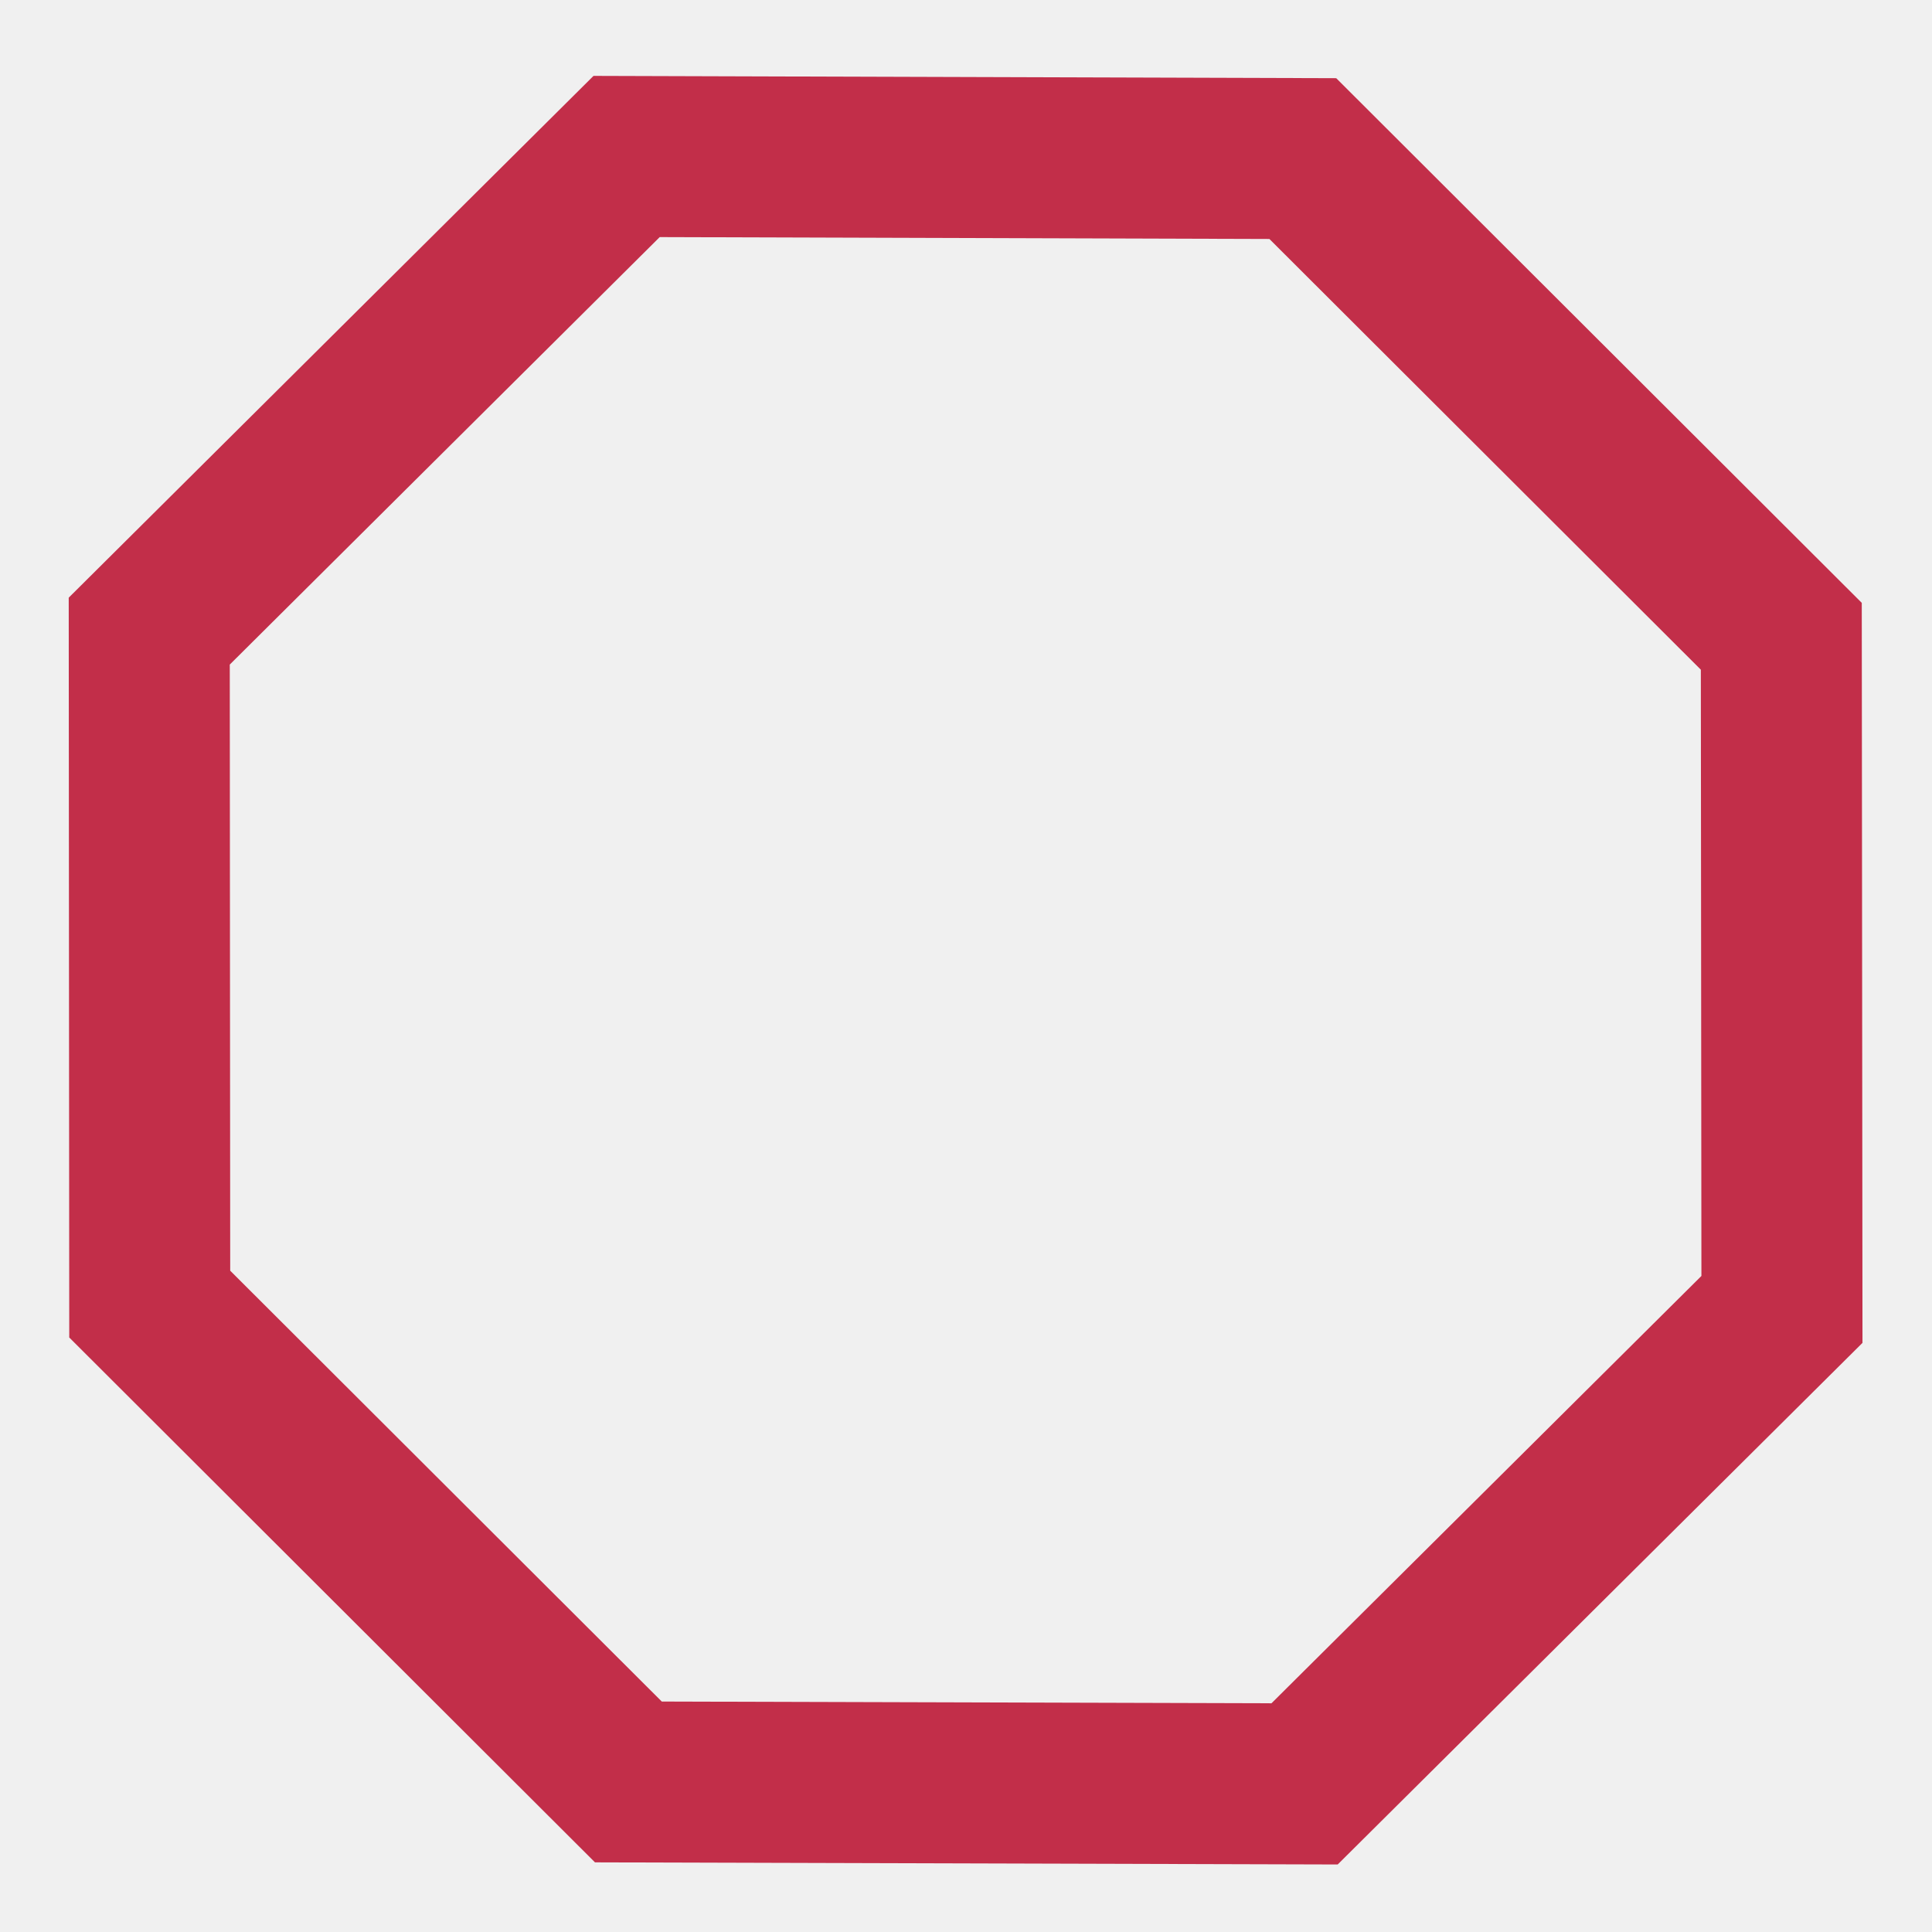
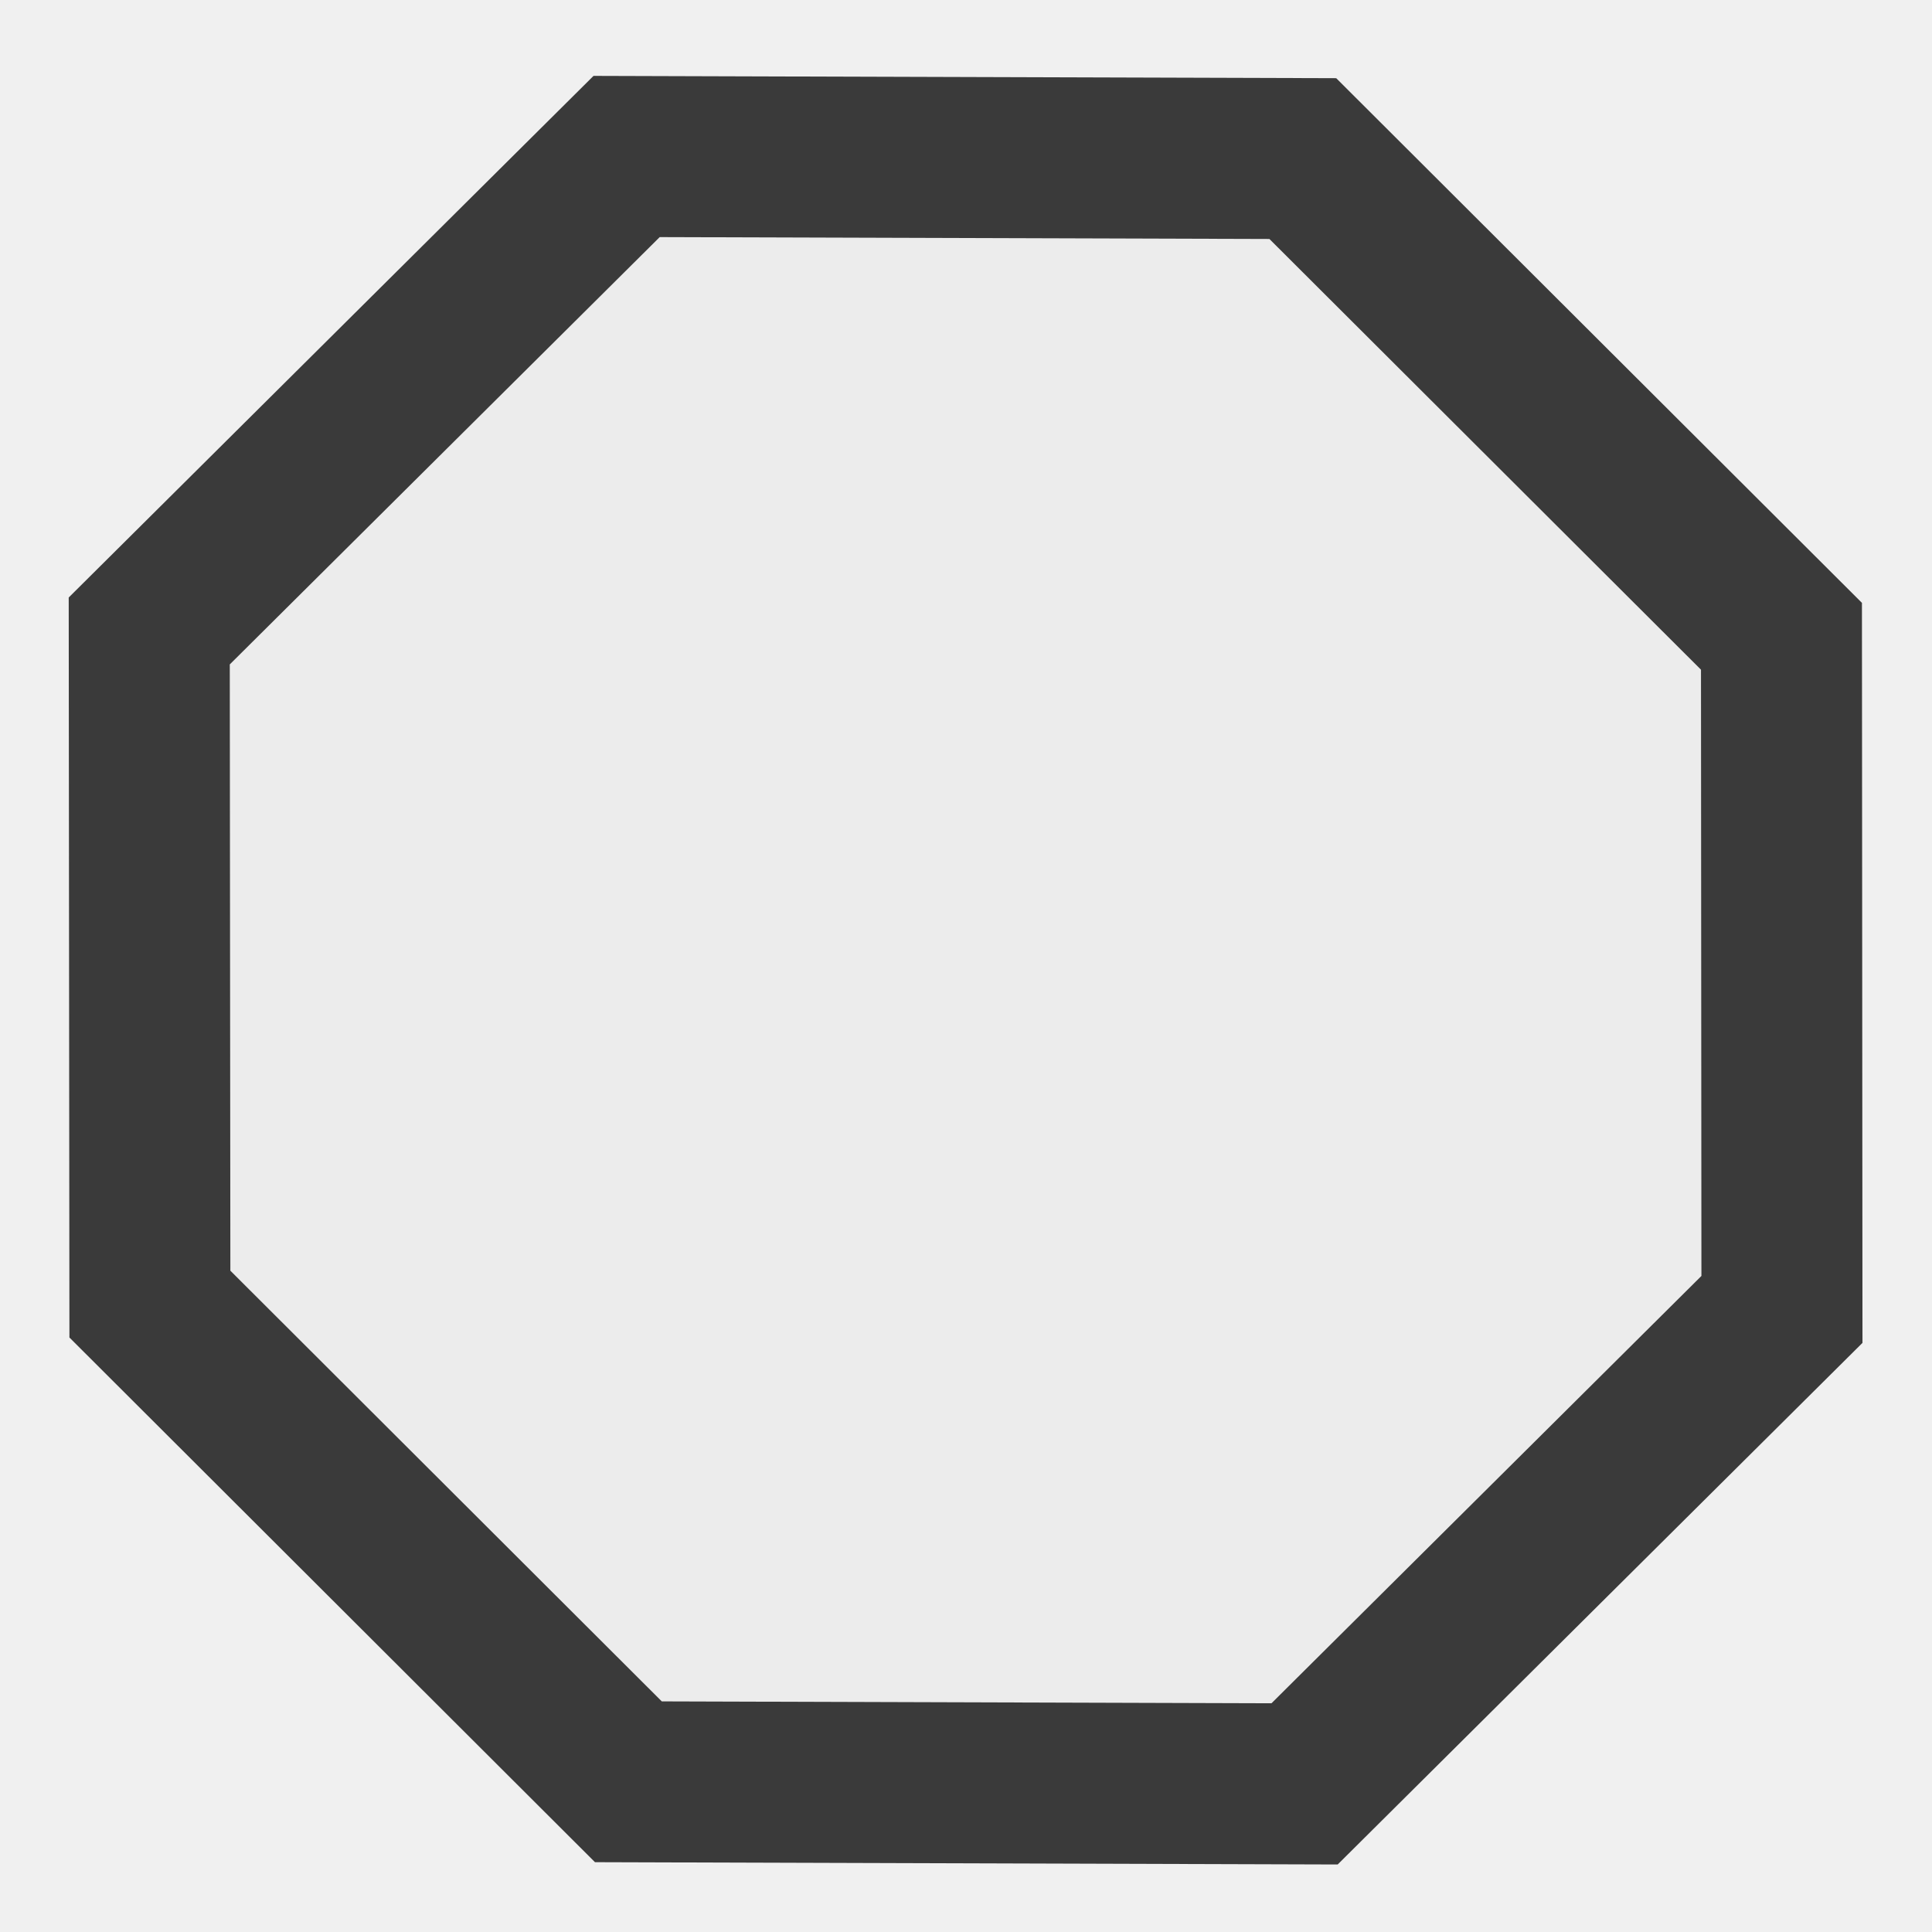
<svg xmlns="http://www.w3.org/2000/svg" width="12" height="12" viewBox="0 0 12 12" fill="none">
-   <g clip-path="url(#clip0_11294_535058)">
-     <path d="M11.064 3.952L11.068 8.133L8.103 11.08L3.903 11.068L0.93 8.1L0.927 3.92L3.892 0.972L8.092 0.985L11.064 3.952Z" stroke="#C22E49" />
+   <g clip-path="url(#clip0_1854_180083)">
+     <path d="M11.065 3.952L11.068 8.133L8.103 11.08L3.903 11.067L0.931 8.1L0.927 3.919L3.892 0.972L8.092 0.985L11.065 3.952Z" fill="#ECECEC" stroke="#3A3A3A" />
  </g>
  <defs>
-     <clipPath id="clip0_11294_535058">
+     <clipPath id="clip0_1854_180083">
      <rect width="12" height="12" fill="white" />
    </clipPath>
  </defs>
</svg>
